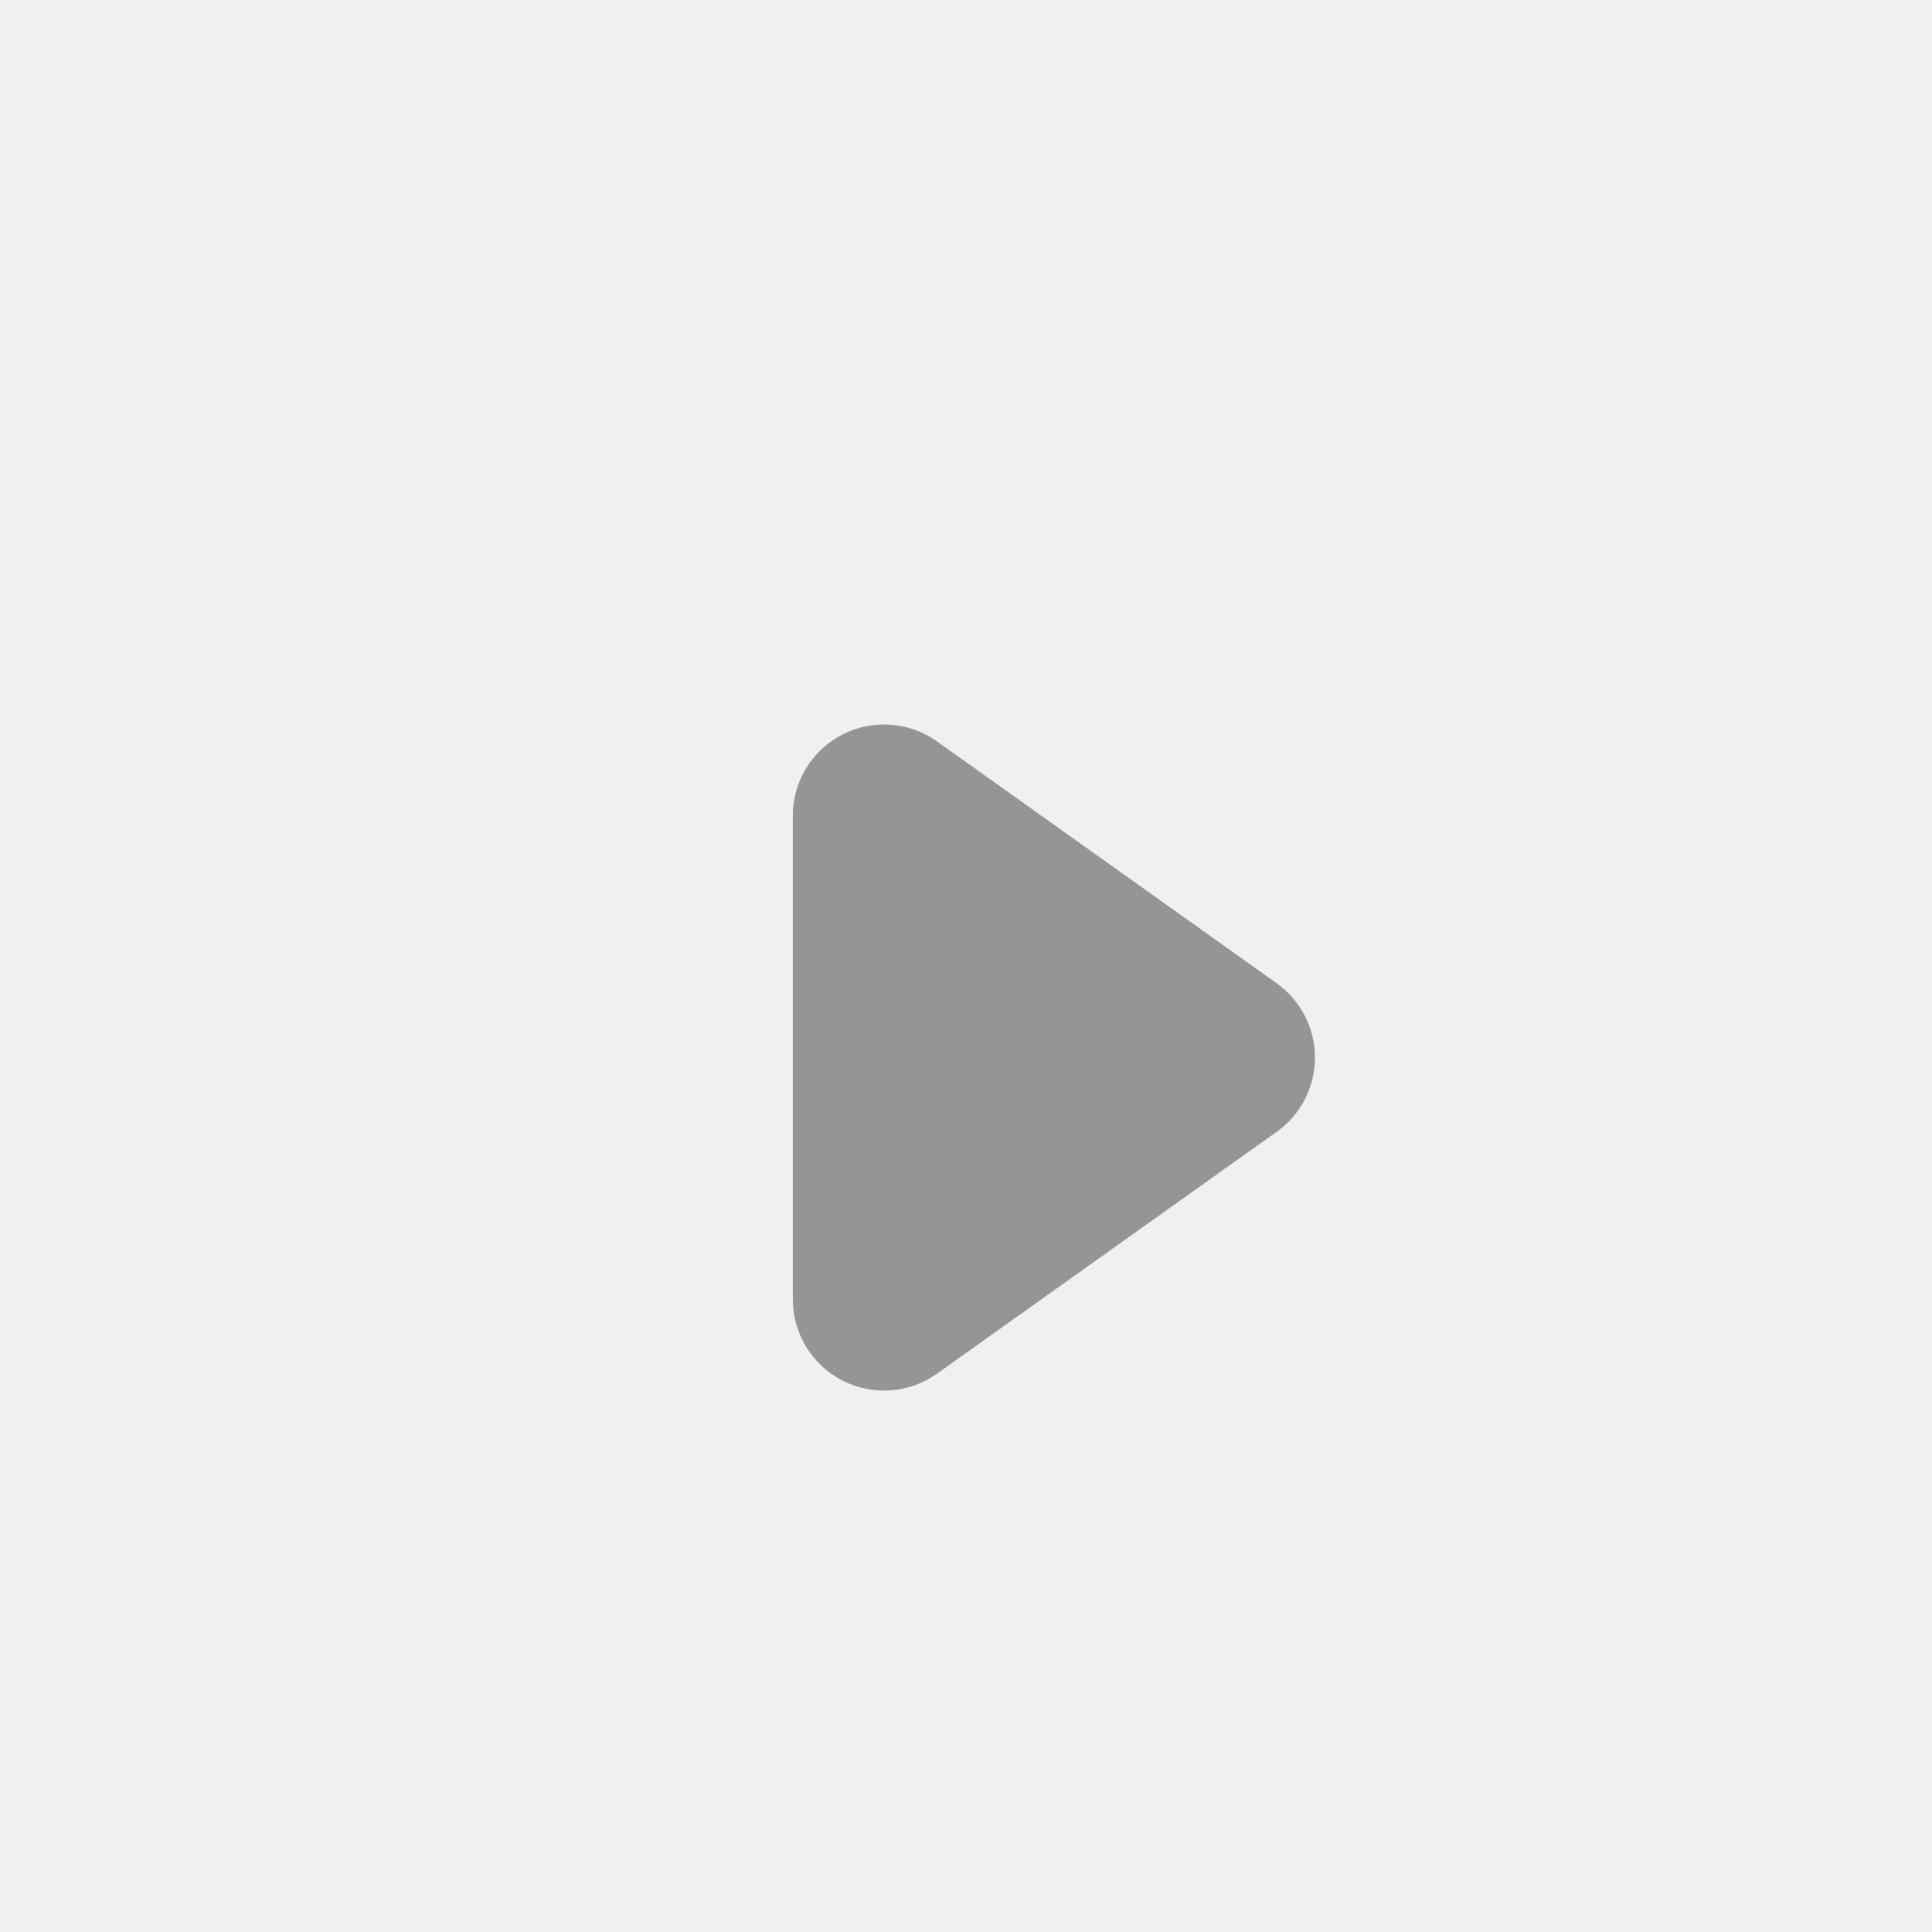
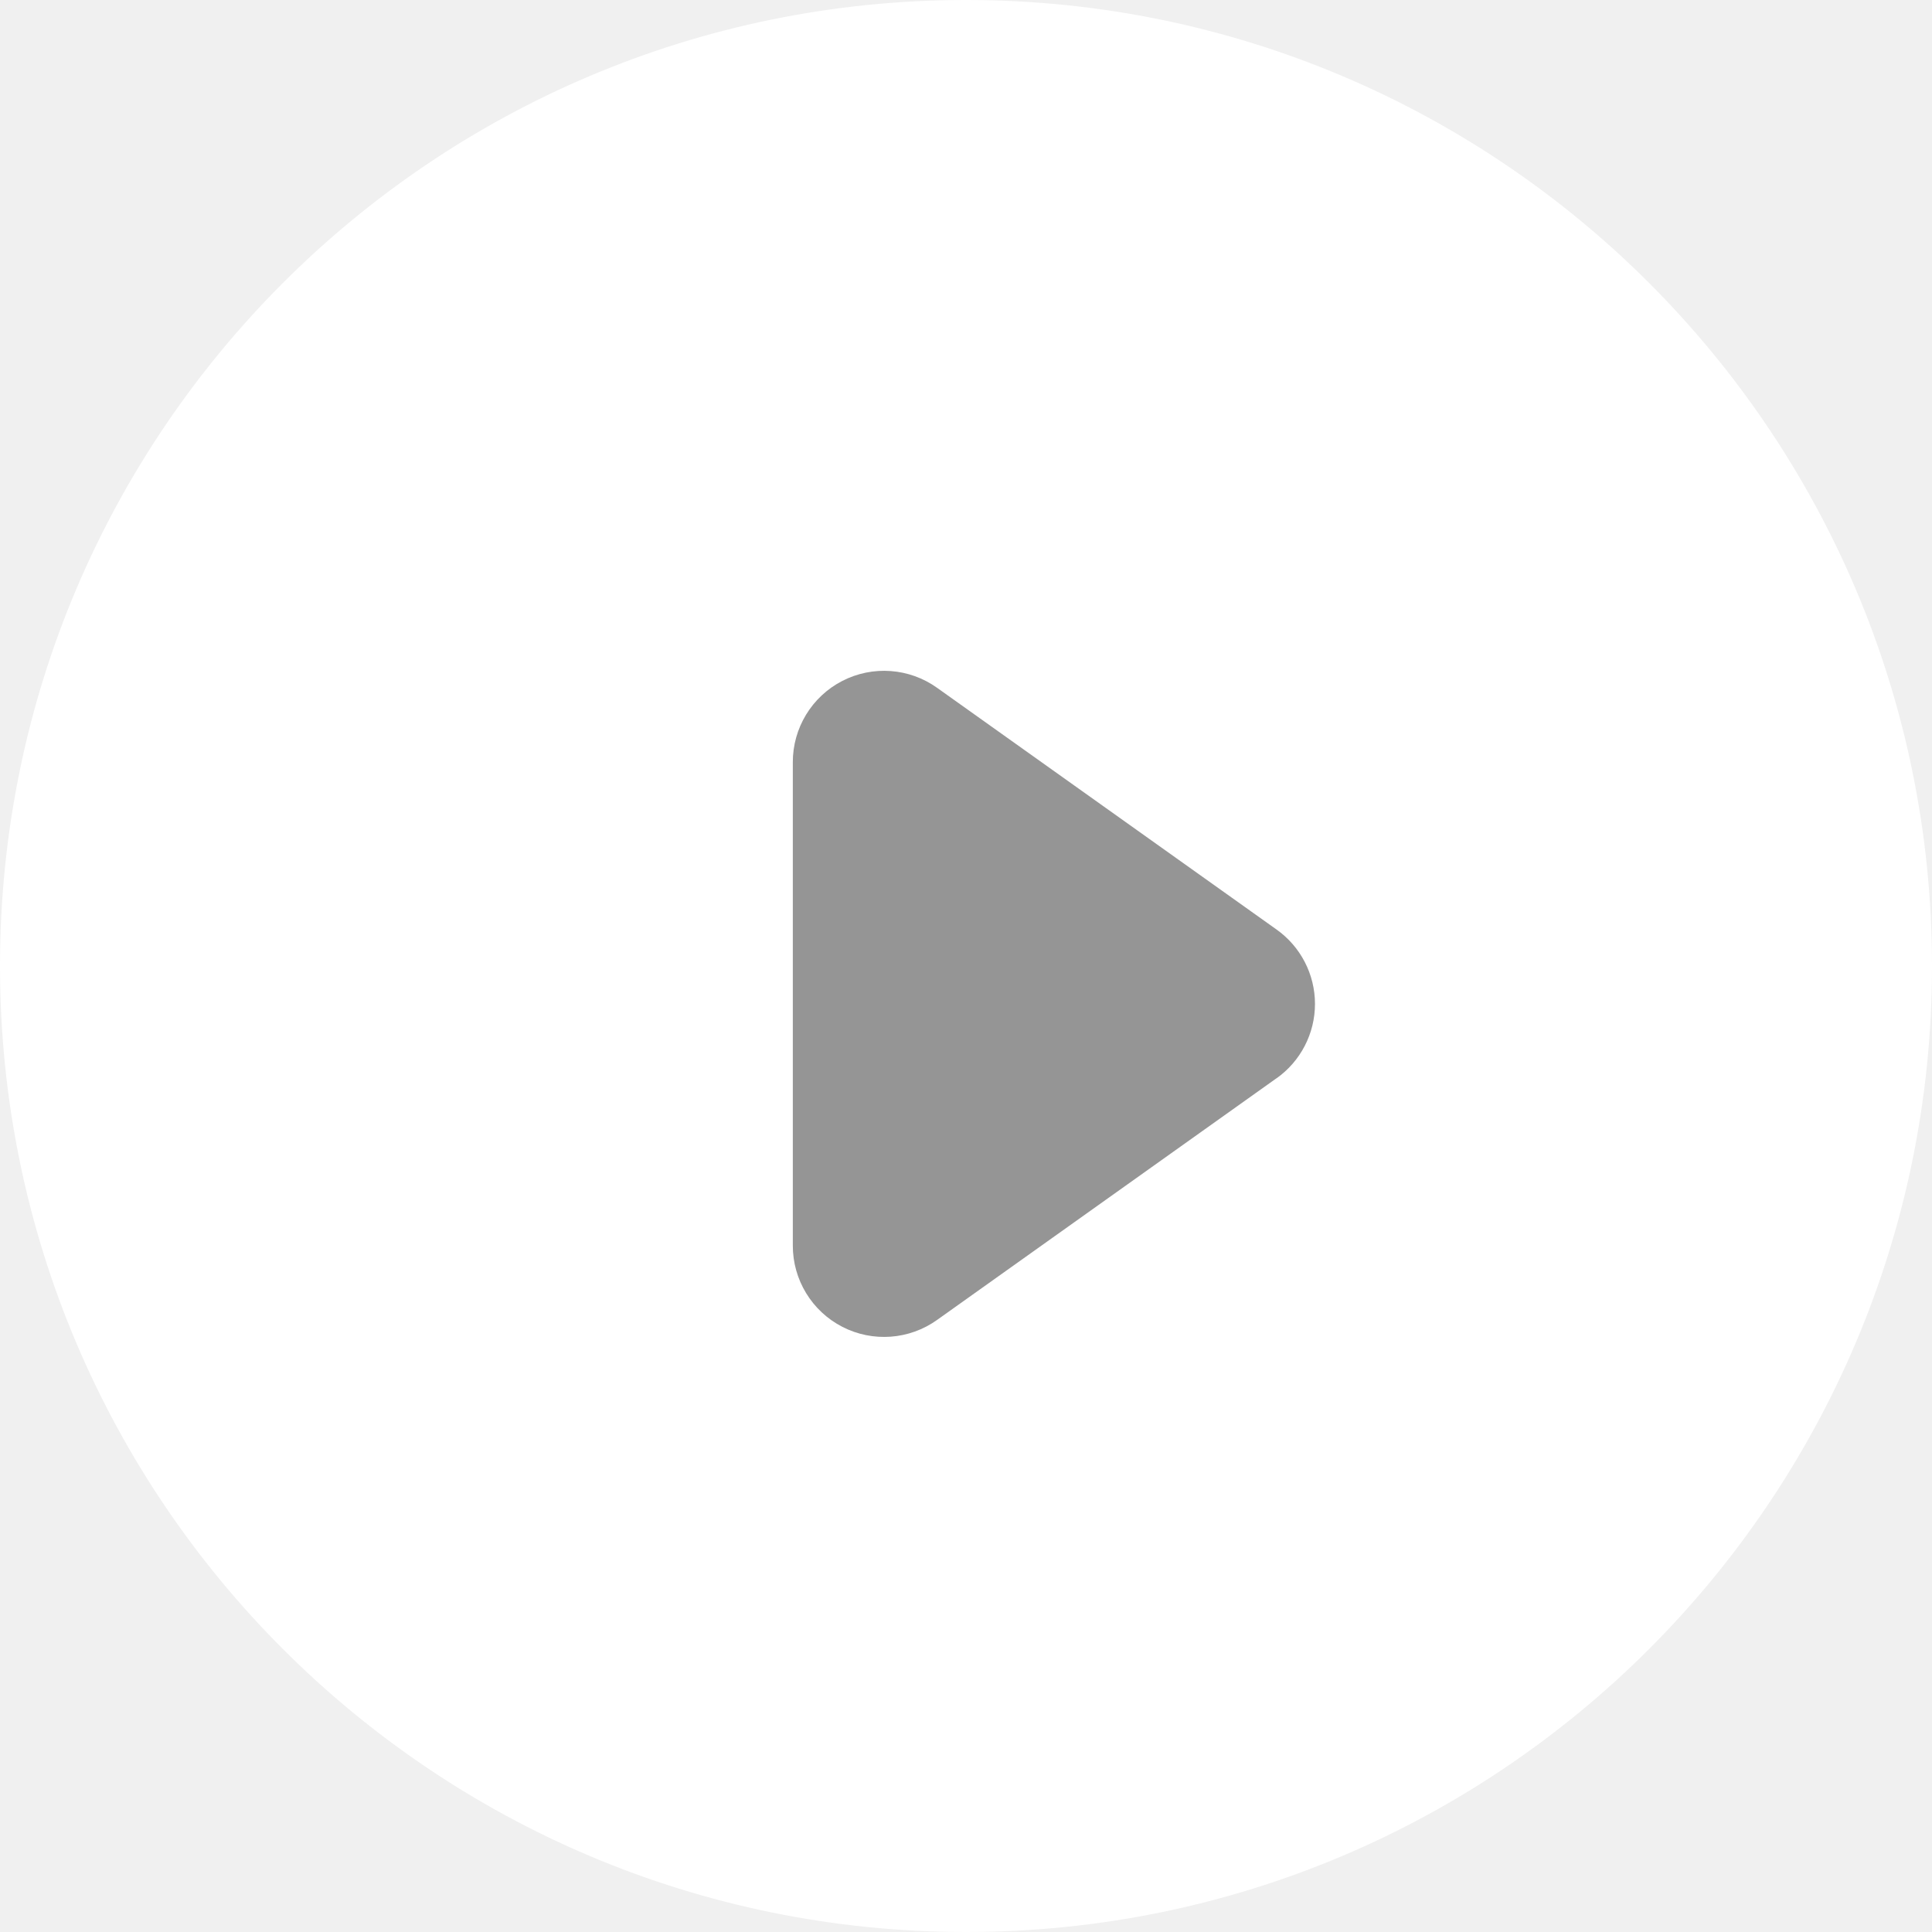
<svg xmlns="http://www.w3.org/2000/svg" width="36" height="36" viewBox="0 0 36 36">
-   <g id="组_1279" data-name="组 1279" transform="translate(-667 -470)">
-     <circle id="椭圆_7" data-name="椭圆 7" cx="18" cy="18" r="18" transform="translate(667 470)" fill="none" />
-     <path id="路径_116" data-name="路径 116" d="M111.419,7.63l-6.32,4.5a1.7,1.7,0,0,1-2.691-1.386v-9A1.7,1.7,0,0,1,105.1.356l6.32,4.5a1.7,1.7,0,0,1,0,2.775" transform="translate(579.365 483.463)" fill="#959595" />
+   <g id="组_1280" data-name="组 1280" transform="translate(-667 -630)">
+     <circle id="椭圆_7" data-name="椭圆 7" cx="18" cy="18" r="18" transform="translate(667 630)" fill="#fff" />
+     <path id="路径_116" data-name="路径 116" d="M111.419,7.63l-6.32,4.5a1.7,1.7,0,0,1-2.691-1.386v-9A1.7,1.7,0,0,1,105.1.356l6.32,4.5a1.7,1.7,0,0,1,0,2.775" transform="translate(579.365 642.463)" fill="#959595" />
  </g>
</svg>
